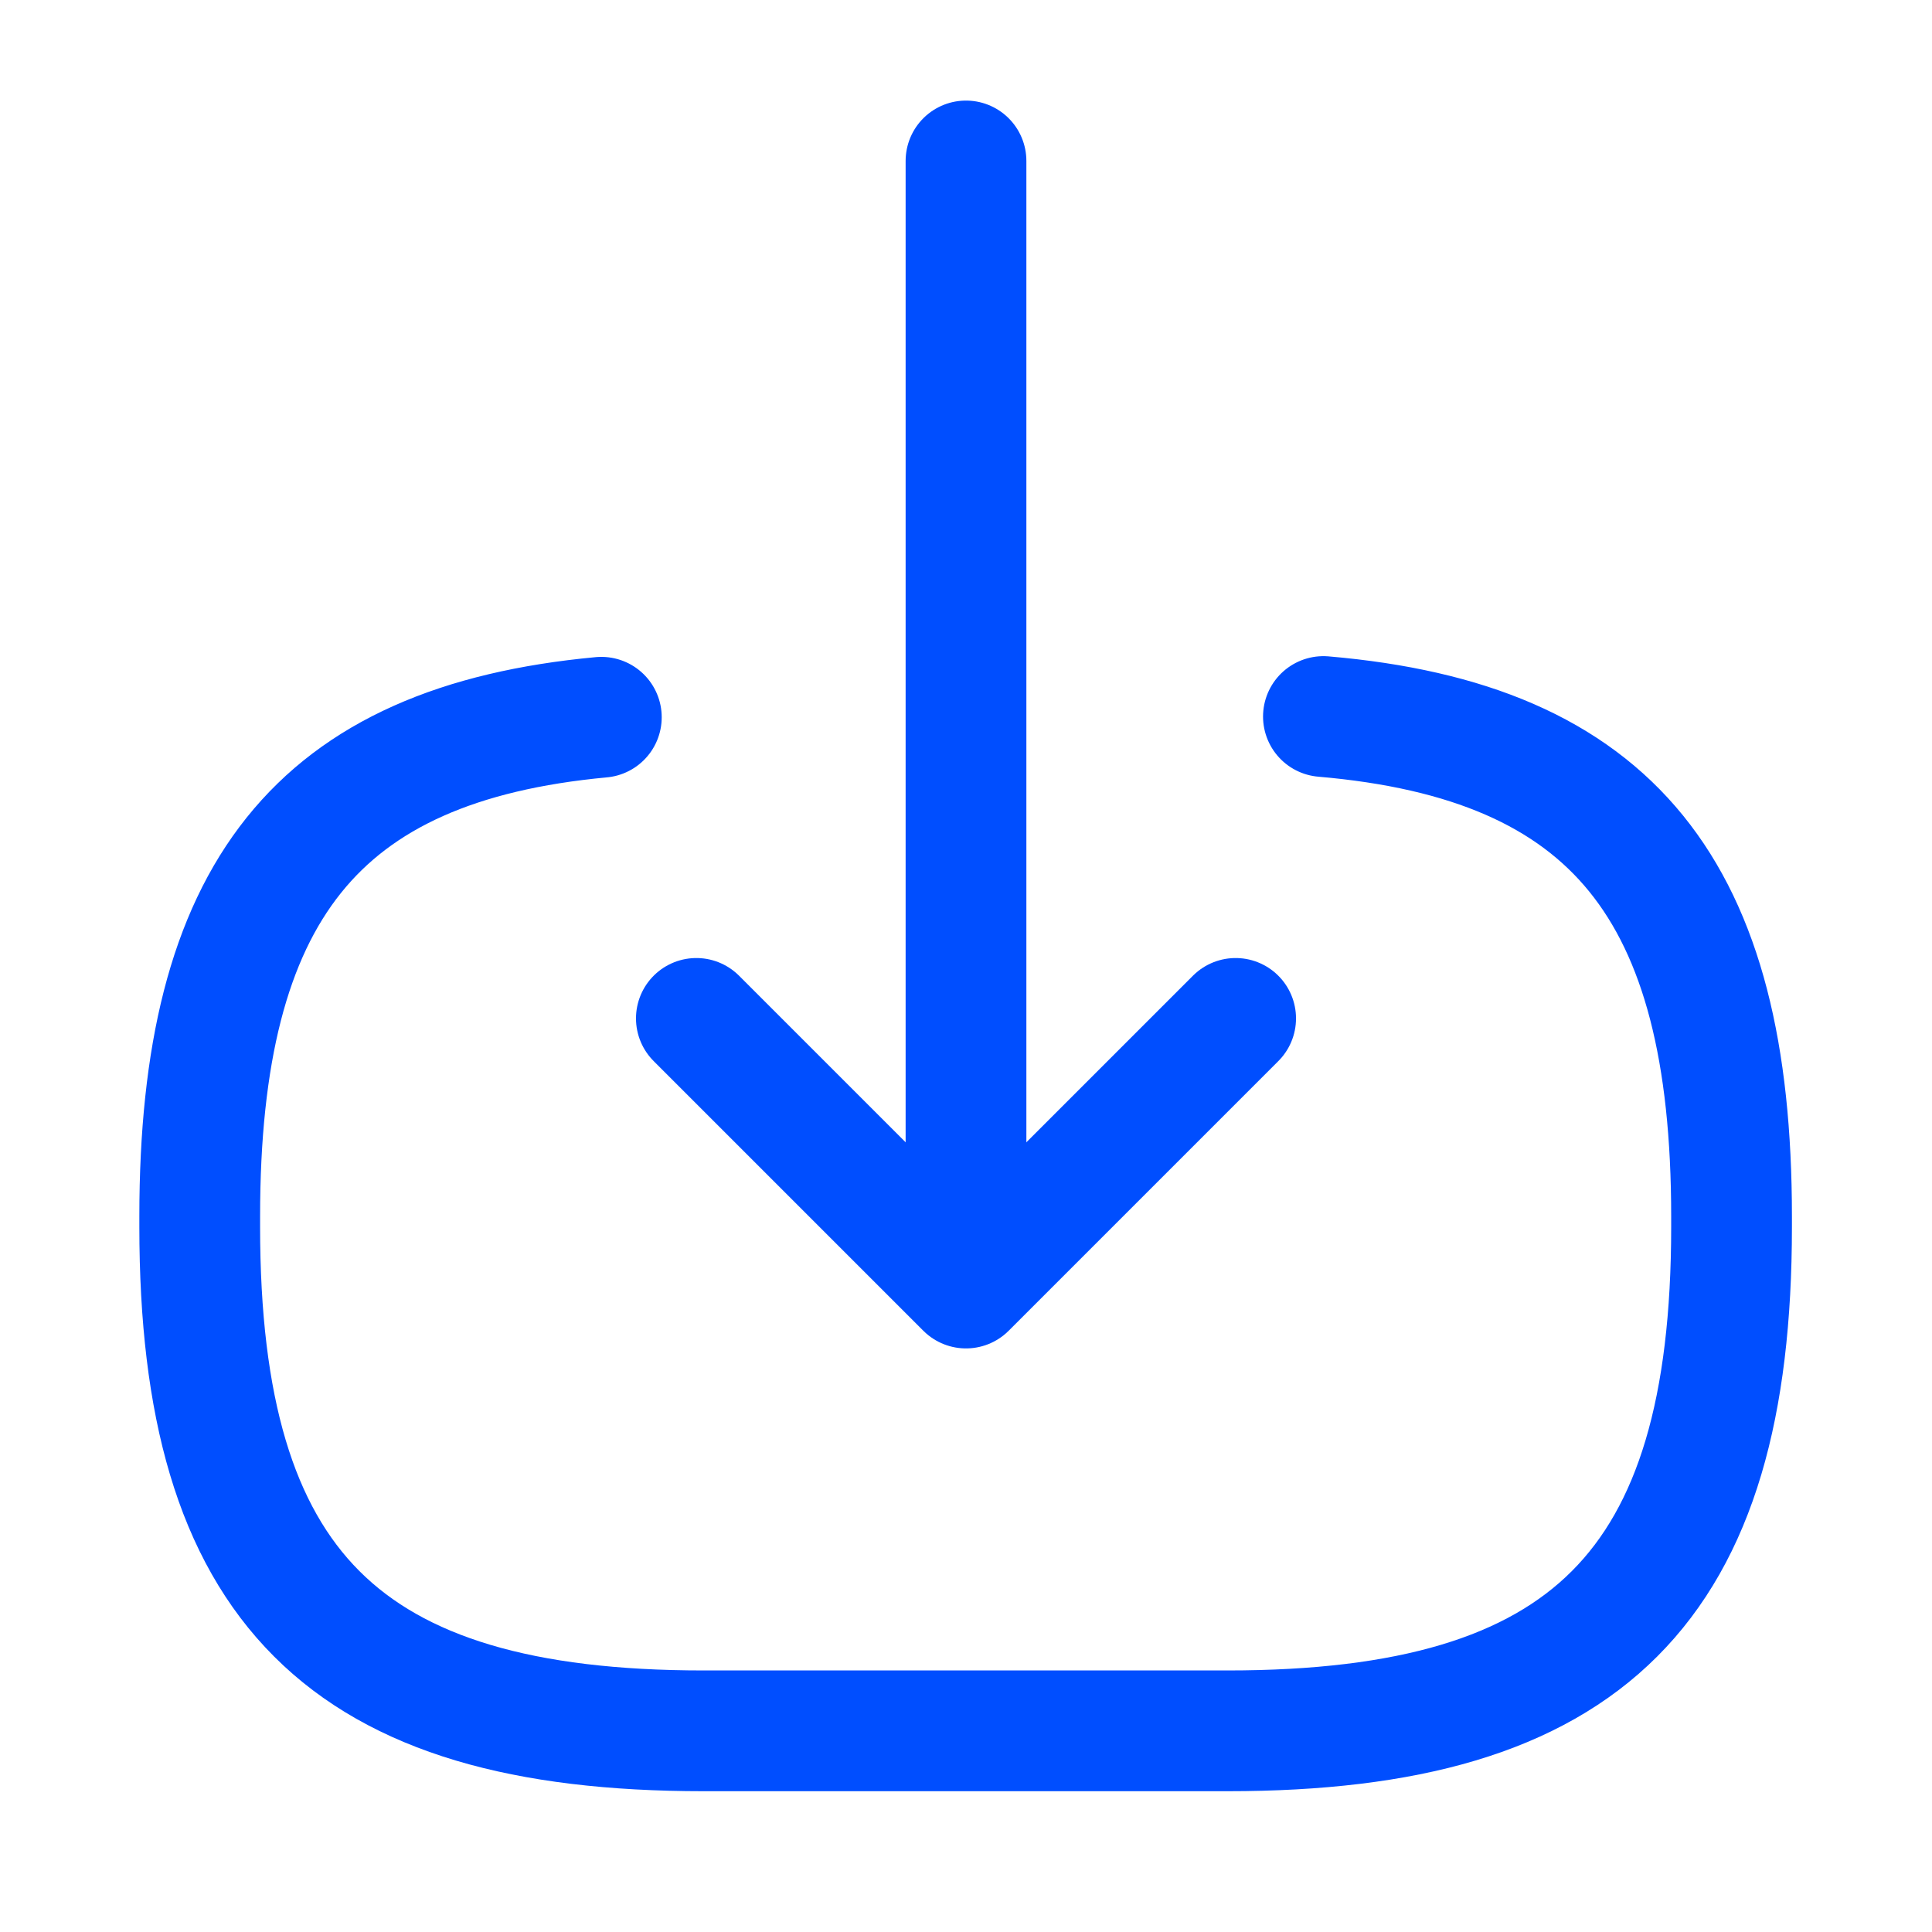
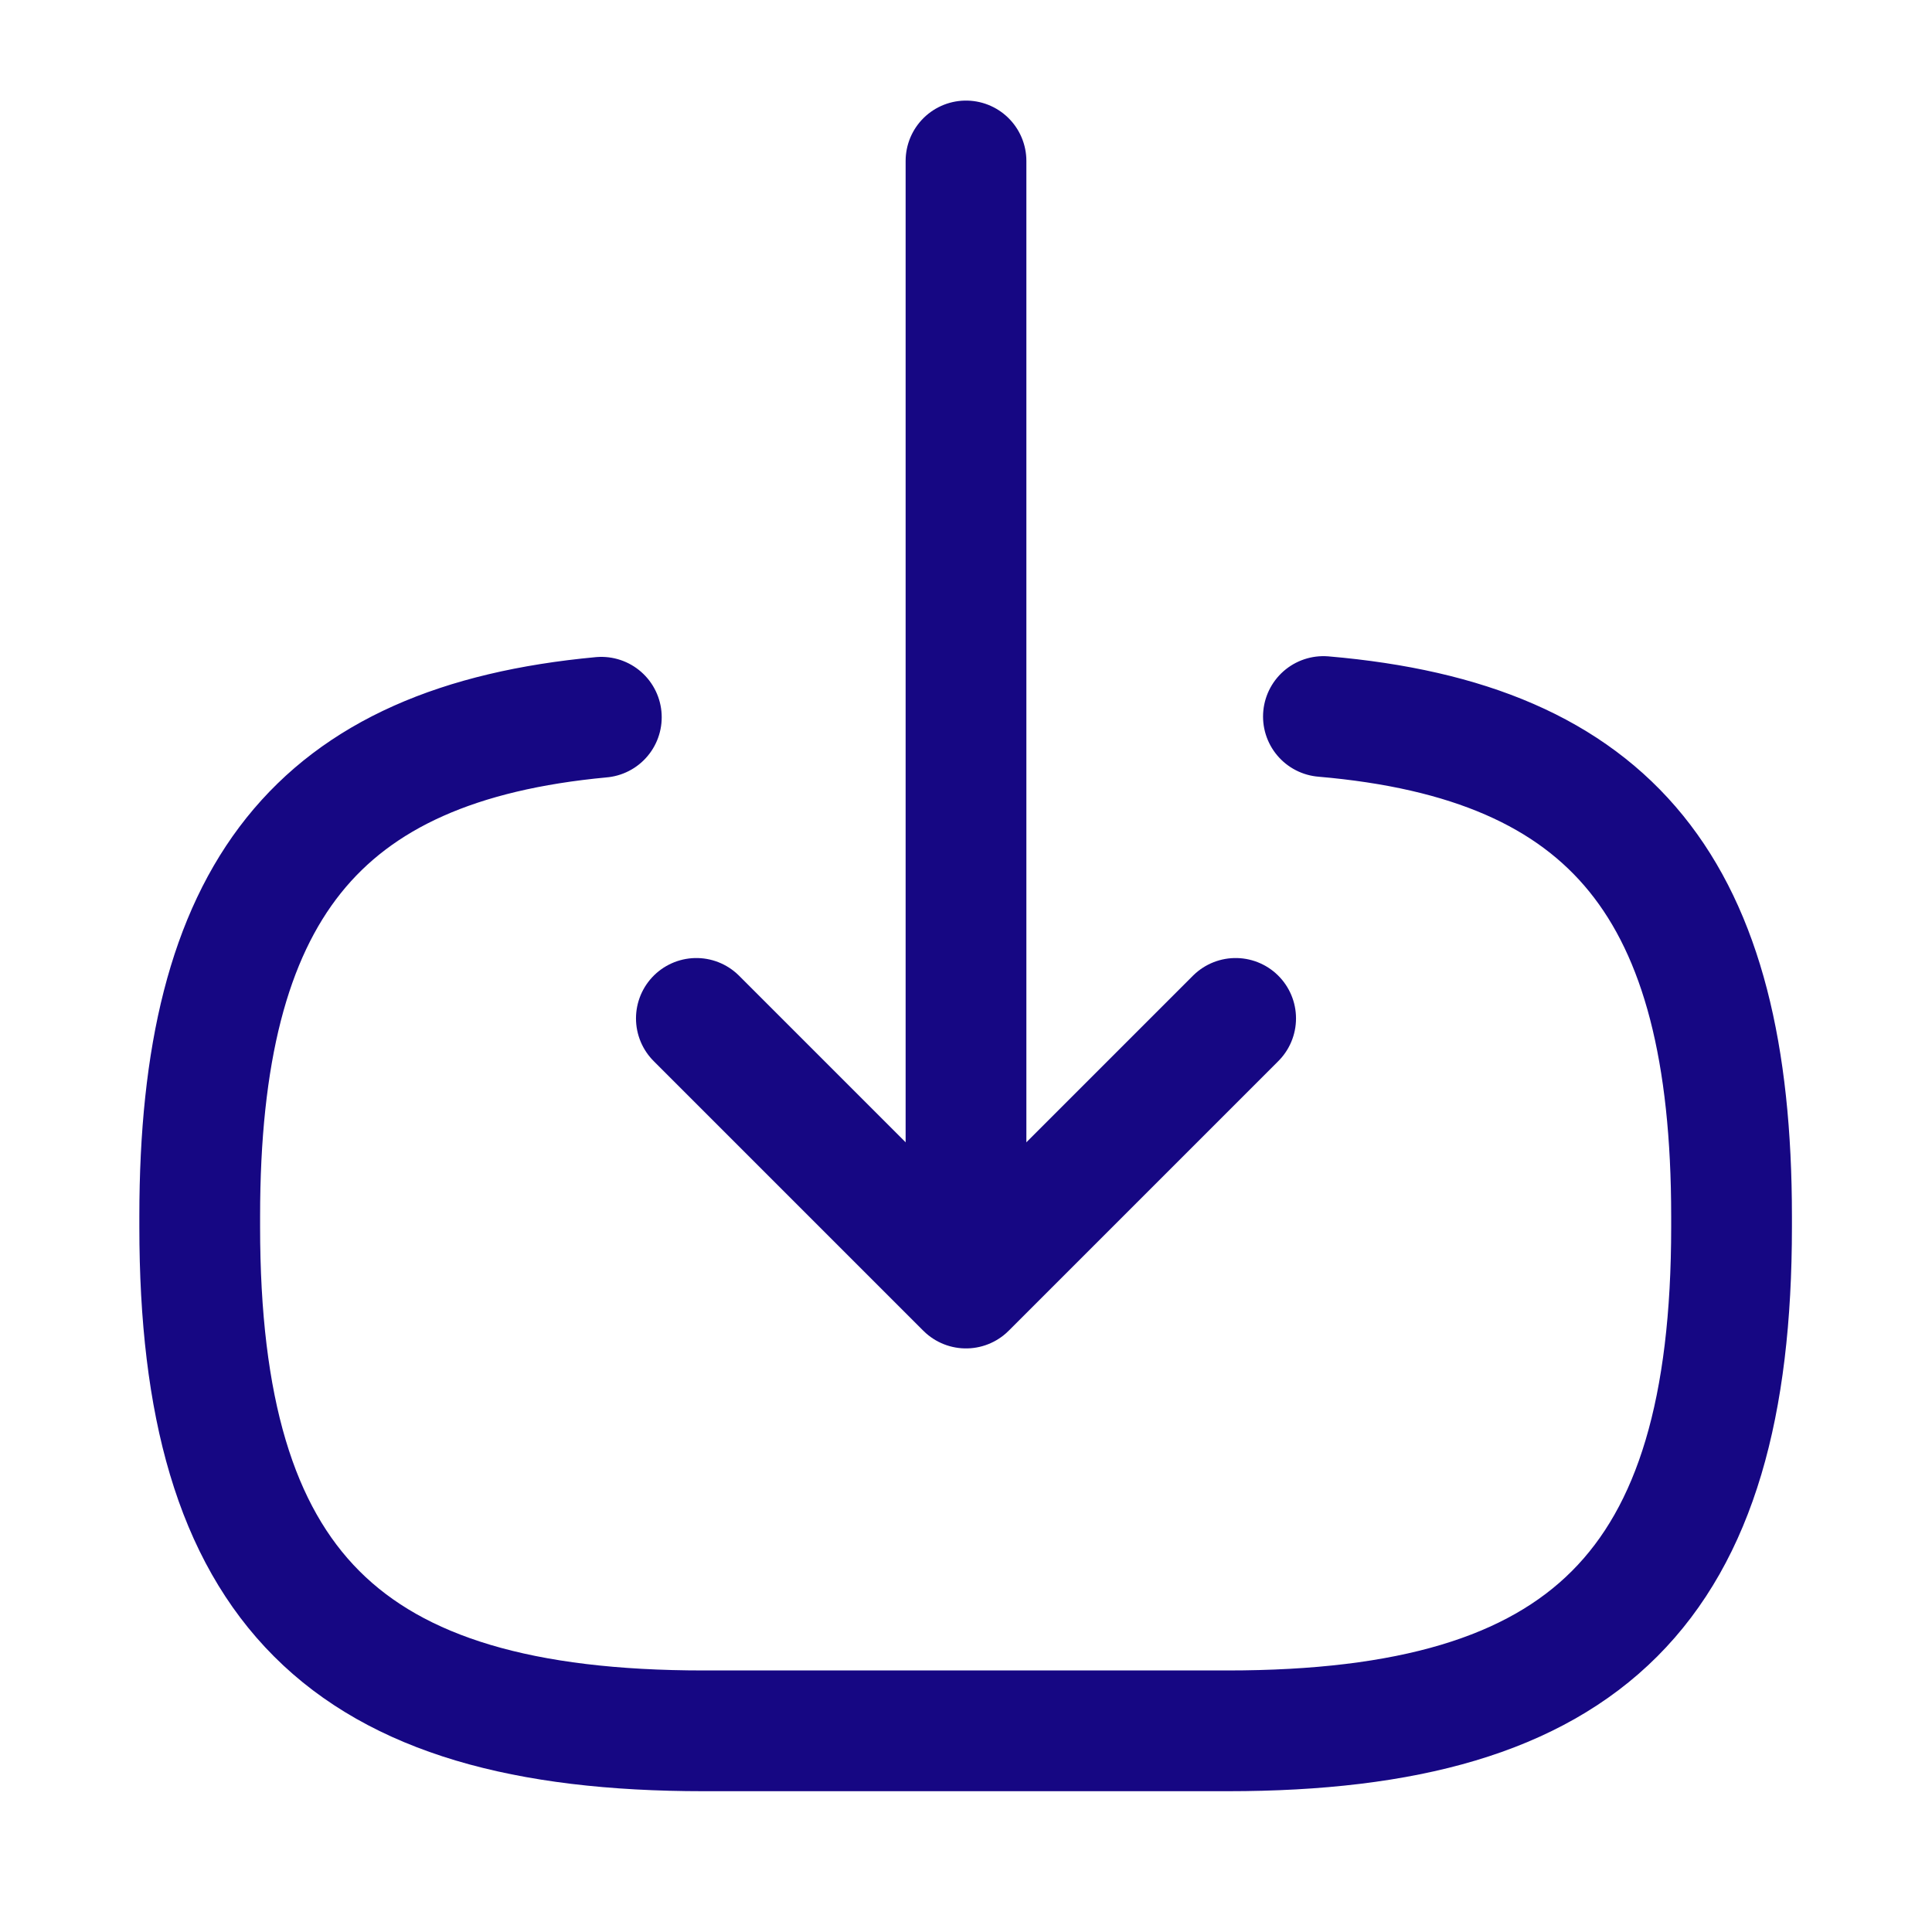
<svg xmlns="http://www.w3.org/2000/svg" width="16" height="16" viewBox="0 0 16 16" fill="none">
-   <path d="M10.96 5.934C13.36 6.14 14.34 7.374 14.34 10.074V10.16C14.34 13.14 13.147 14.334 10.167 14.334H5.827C2.847 14.334 1.654 13.14 1.654 10.16V10.074C1.654 7.394 2.62 6.16 4.98 5.94" stroke="#004EFF" stroke-linecap="round" stroke-linejoin="round" />
-   <path d="M8 1.333V9.92" stroke="#004EFF" stroke-linecap="round" stroke-linejoin="round" />
-   <path d="M10.233 8.434L8 10.667L5.767 8.434" stroke="#004EFF" stroke-linecap="round" stroke-linejoin="round" />
+   <path d="M10.96 5.934C13.36 6.14 14.34 7.374 14.34 10.074V10.16C14.34 13.14 13.147 14.334 10.167 14.334H5.827C2.847 14.334 1.654 13.14 1.654 10.16V10.074C1.654 7.394 2.62 6.16 4.98 5.94" stroke="#160783" stroke-linecap="round" stroke-linejoin="round" />
+   <path d="M8 1.333V9.92" stroke="#160783" stroke-linecap="round" stroke-linejoin="round" />
+   <path d="M10.233 8.434L8 10.667L5.767 8.434" stroke="#160783" stroke-linecap="round" stroke-linejoin="round" />
</svg>
